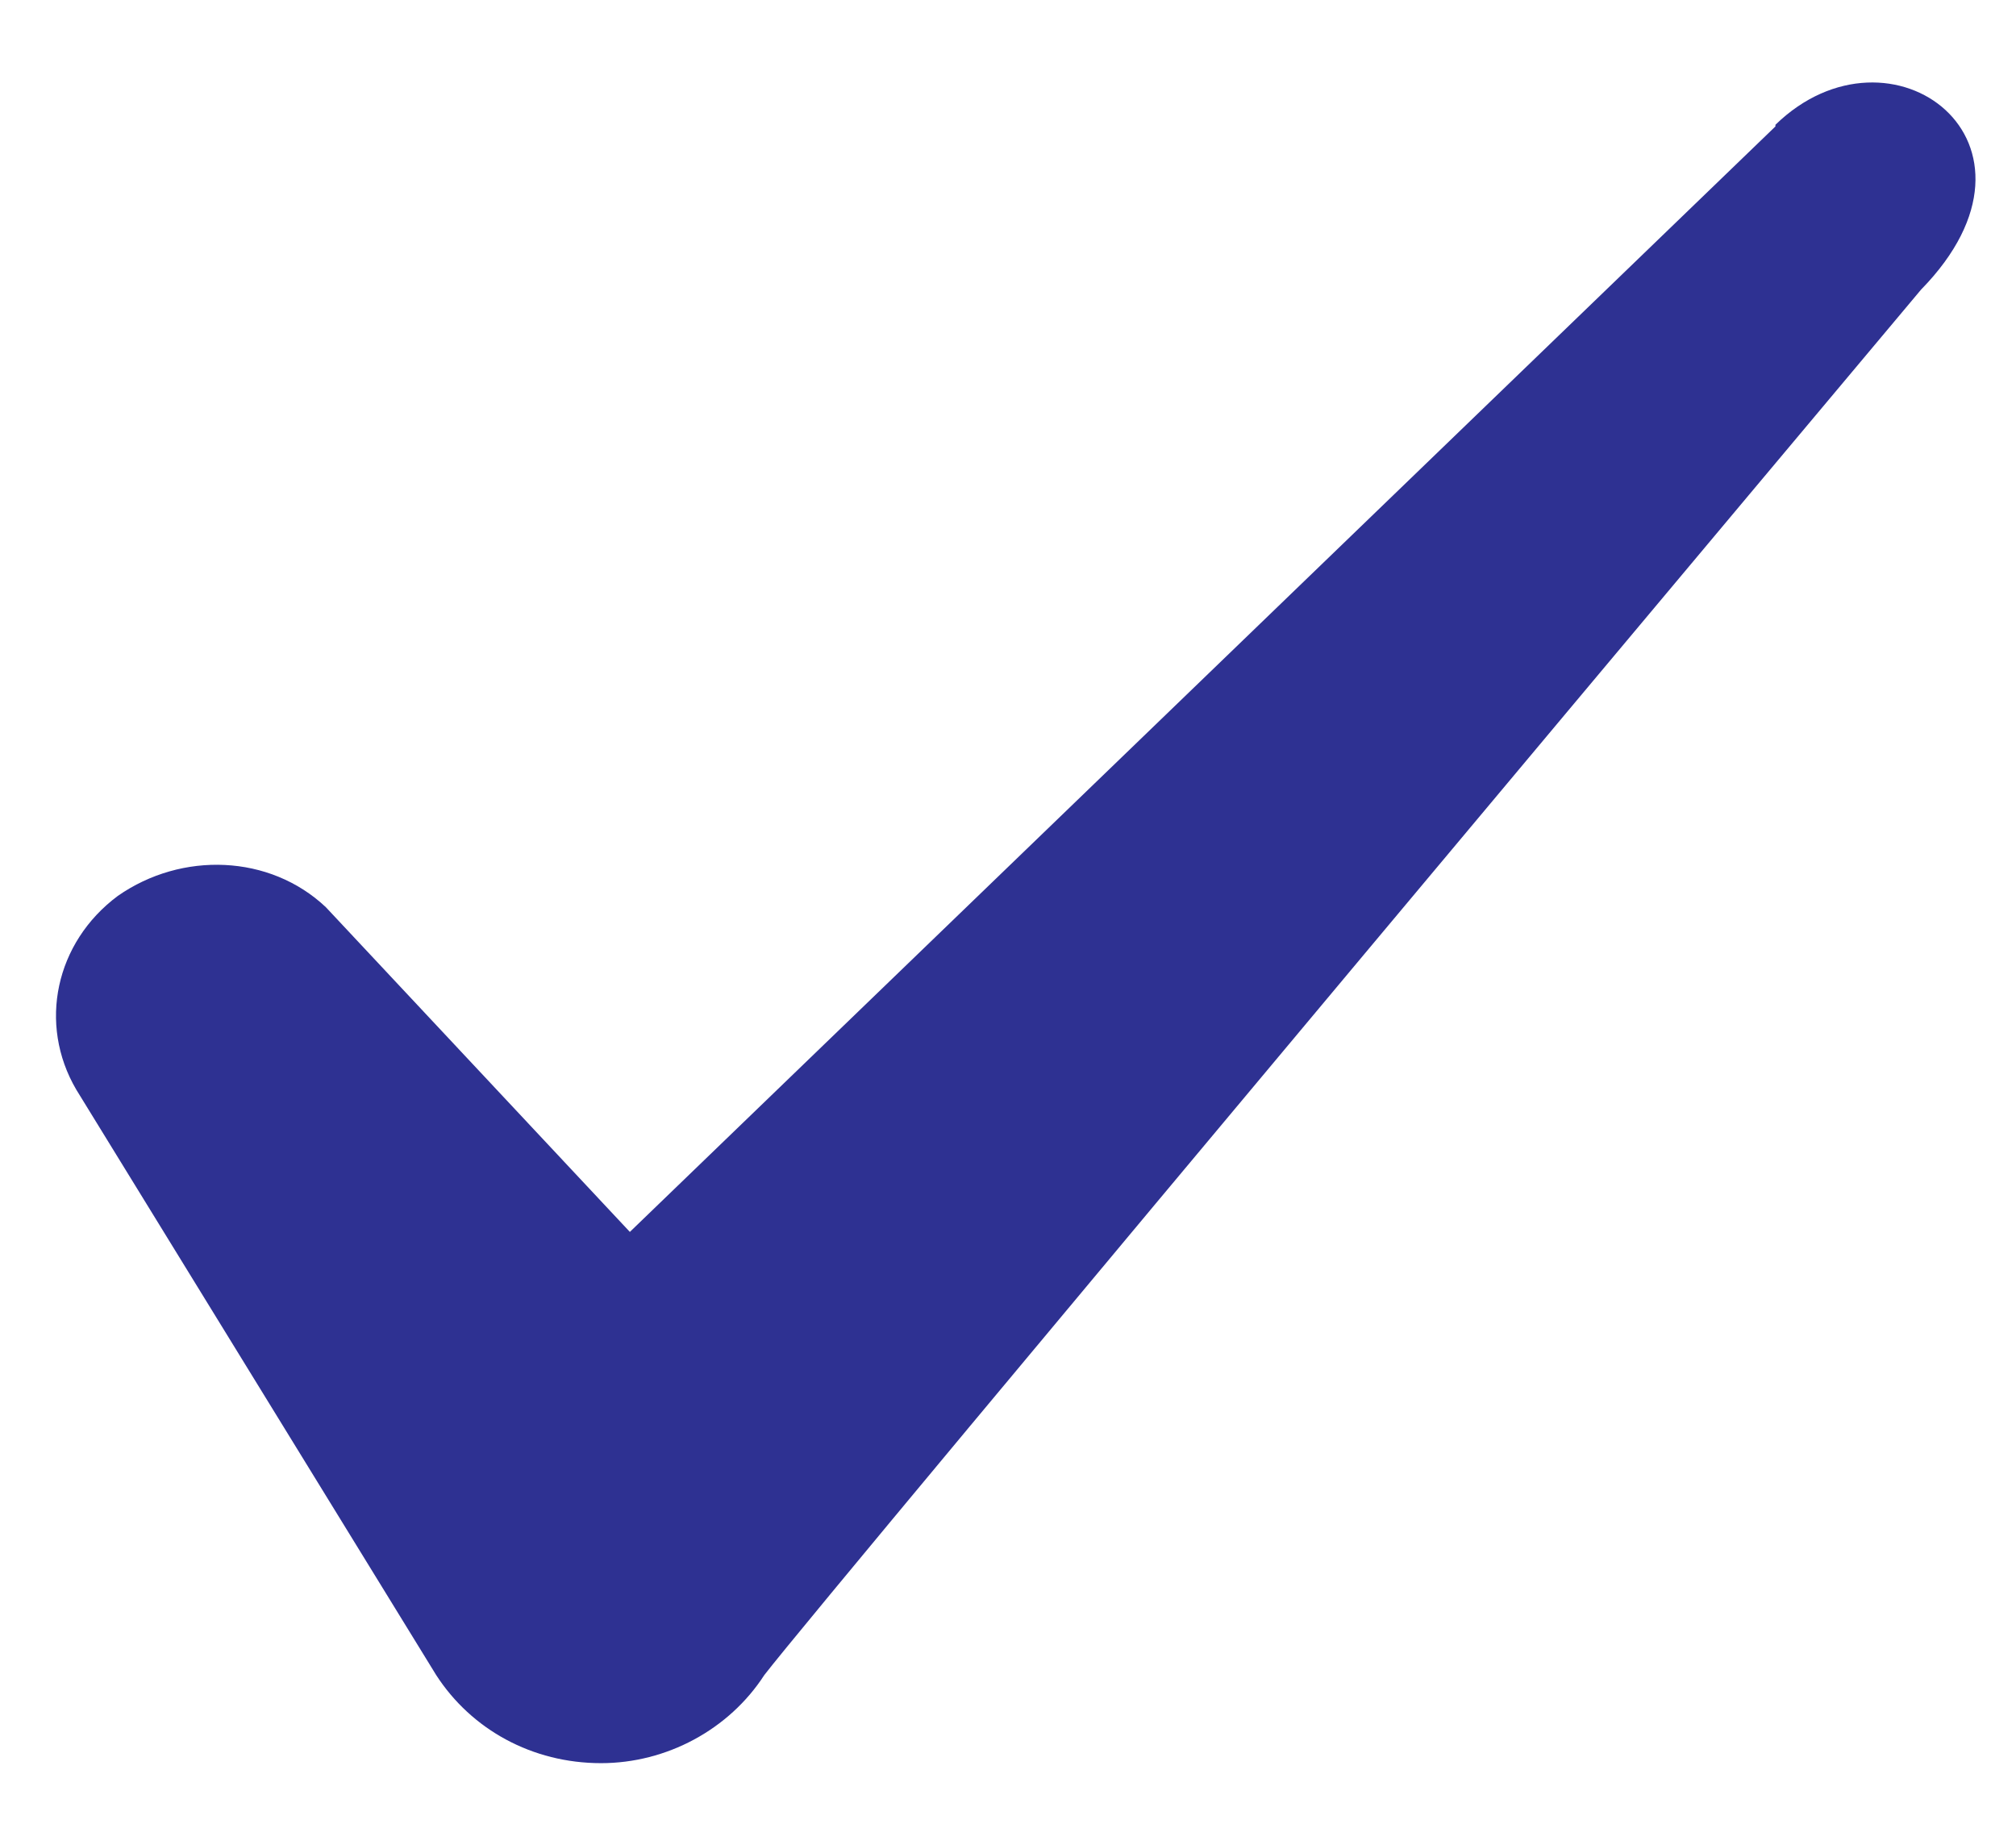
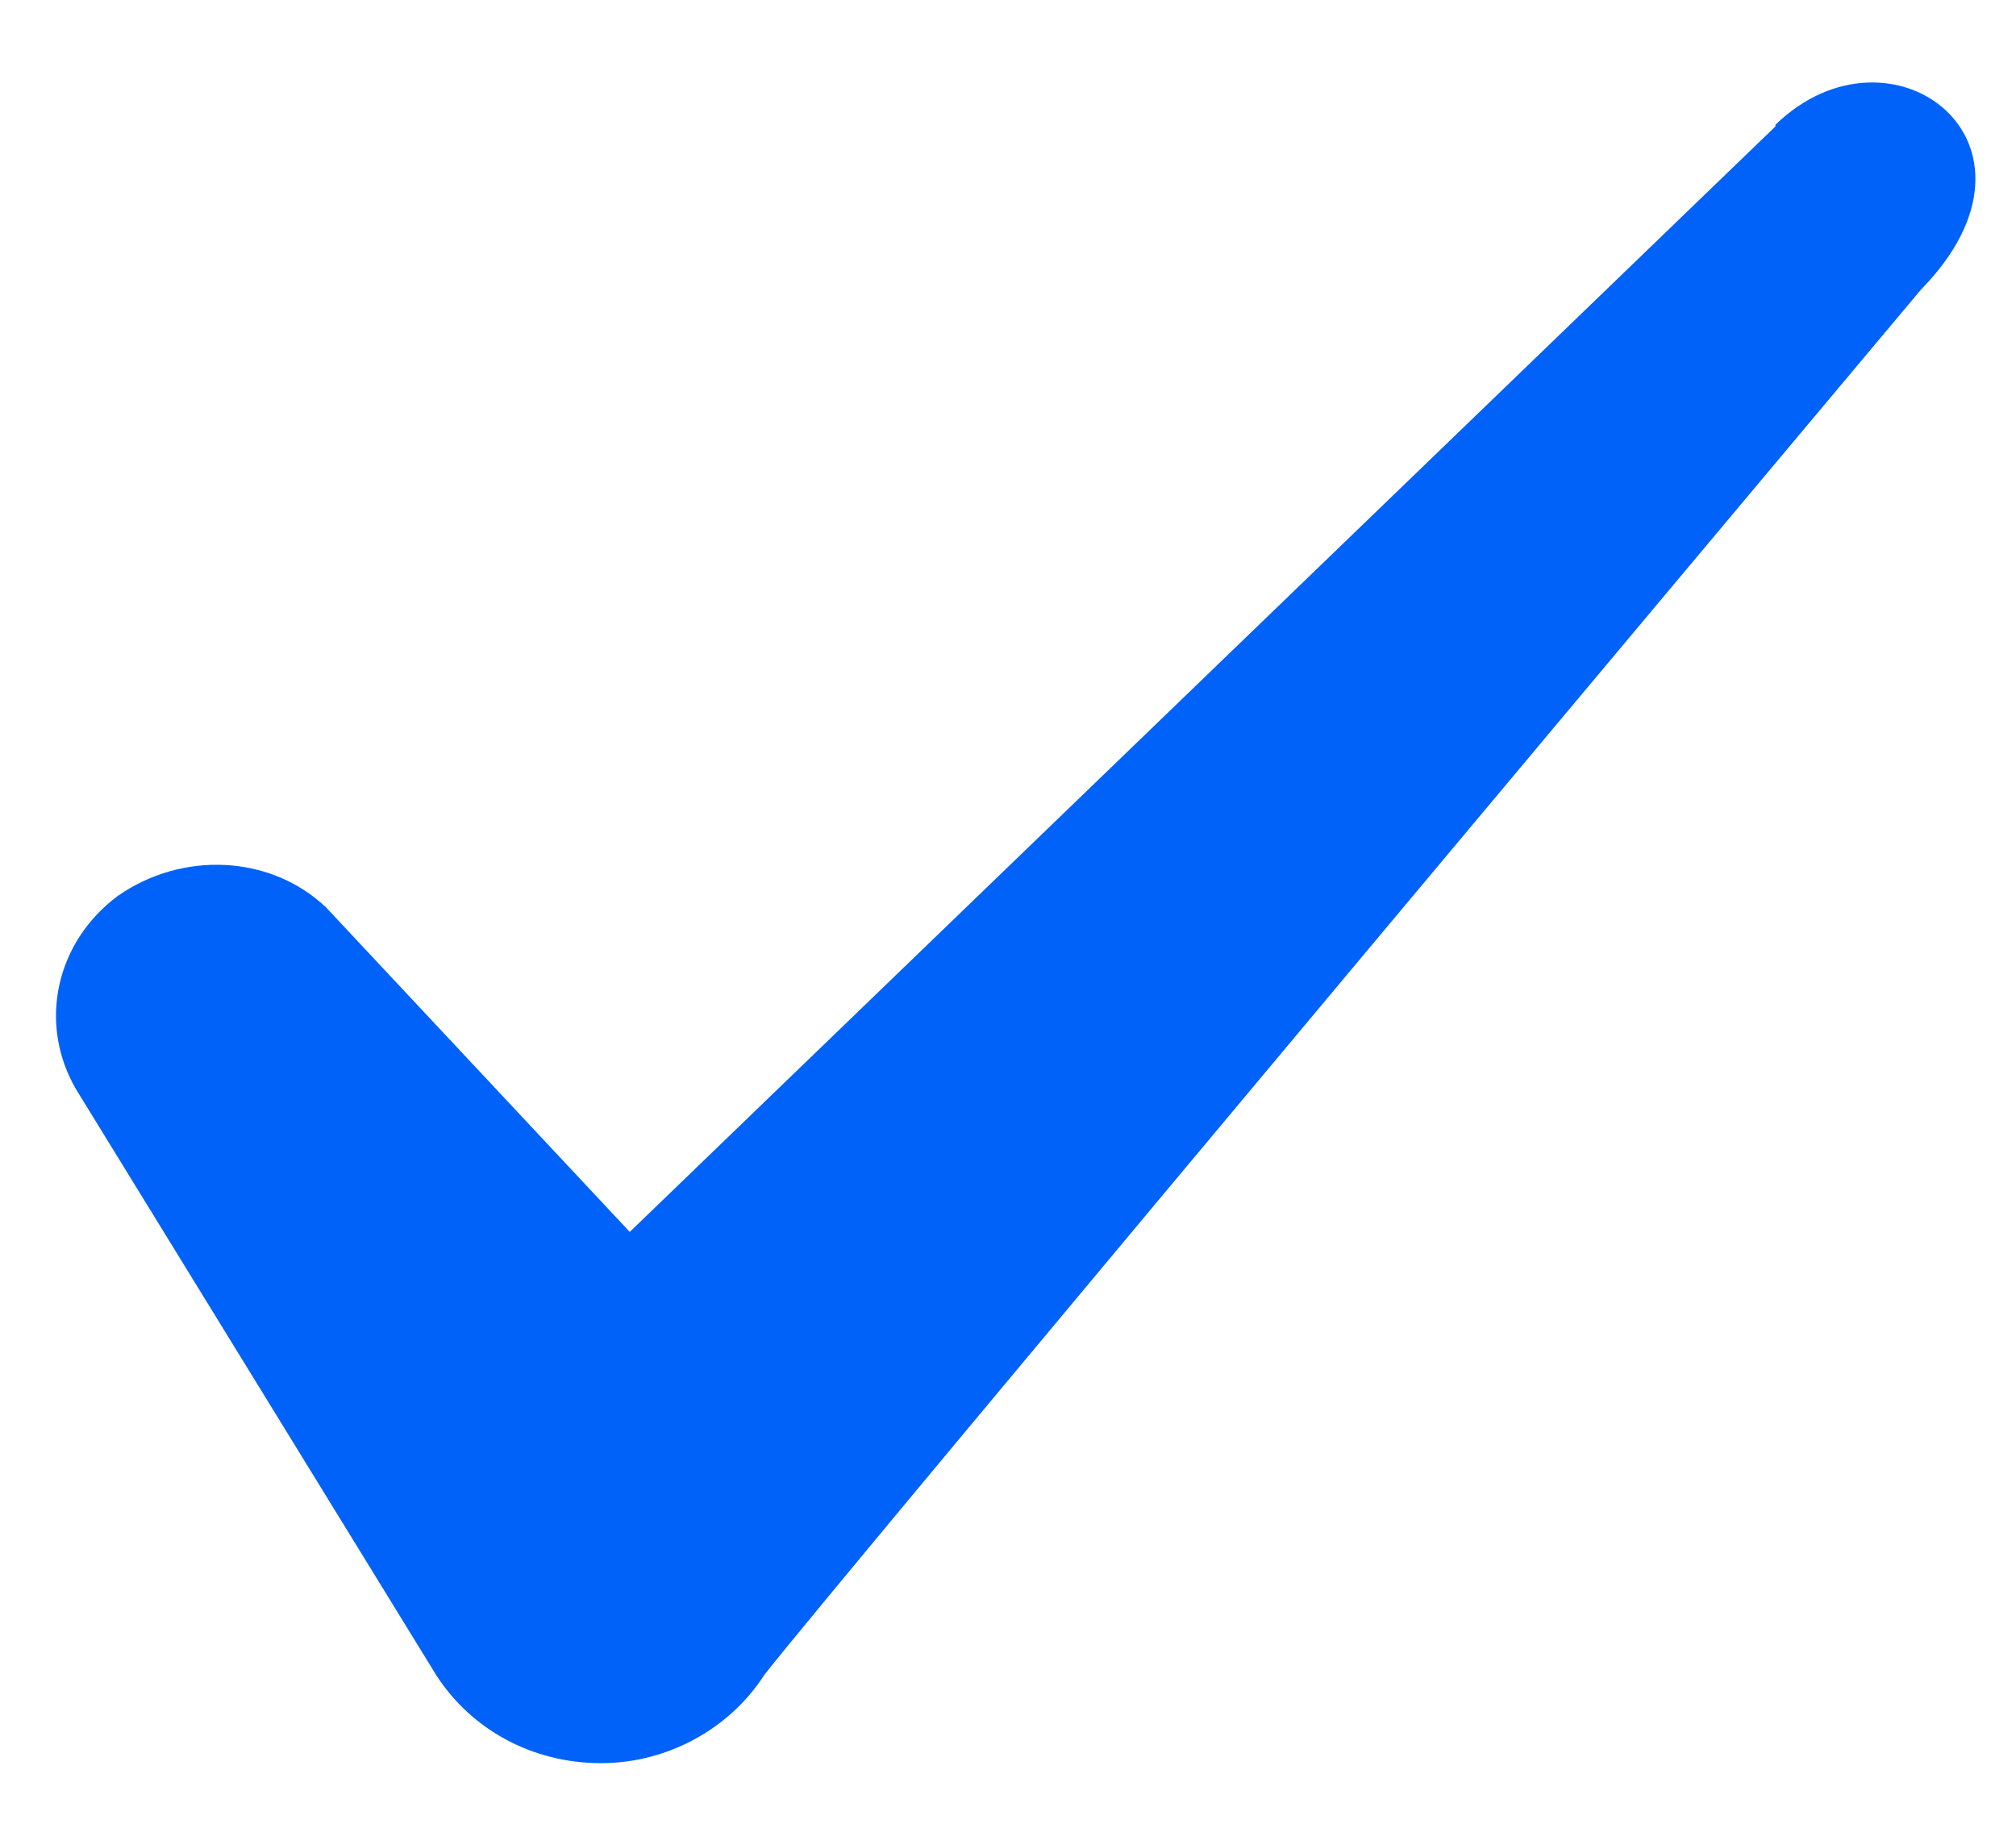
<svg xmlns="http://www.w3.org/2000/svg" width="21" height="19" viewBox="0 0 21 19" fill="none">
-   <path fill-rule="evenodd" clip-rule="evenodd" d="M18.494 1.317L6.561 12.833L3.394 9.45C2.811 8.9 1.894 8.867 1.227 9.333C0.577 9.817 0.394 10.667 0.794 11.35L4.544 17.45C4.911 18.017 5.544 18.367 6.261 18.367C6.944 18.367 7.594 18.017 7.961 17.45C8.561 16.667 20.011 3.017 20.011 3.017C21.511 1.483 19.694 0.133 18.494 1.3V1.317Z" fill="#2E3192" />
+   <path fill-rule="evenodd" clip-rule="evenodd" d="M18.494 1.317L6.56 12.833L3.394 9.45C2.81 8.9 1.894 8.867 1.227 9.333C0.577 9.817 0.394 10.667 0.794 11.35L4.544 17.45C4.91 18.017 5.544 18.367 6.26 18.367C6.944 18.367 7.594 18.017 7.96 17.45C8.56 16.667 20.01 3.017 20.01 3.017C21.51 1.483 19.694 0.133 18.494 1.3V1.317Z" fill="#0062F8" />
</svg>
